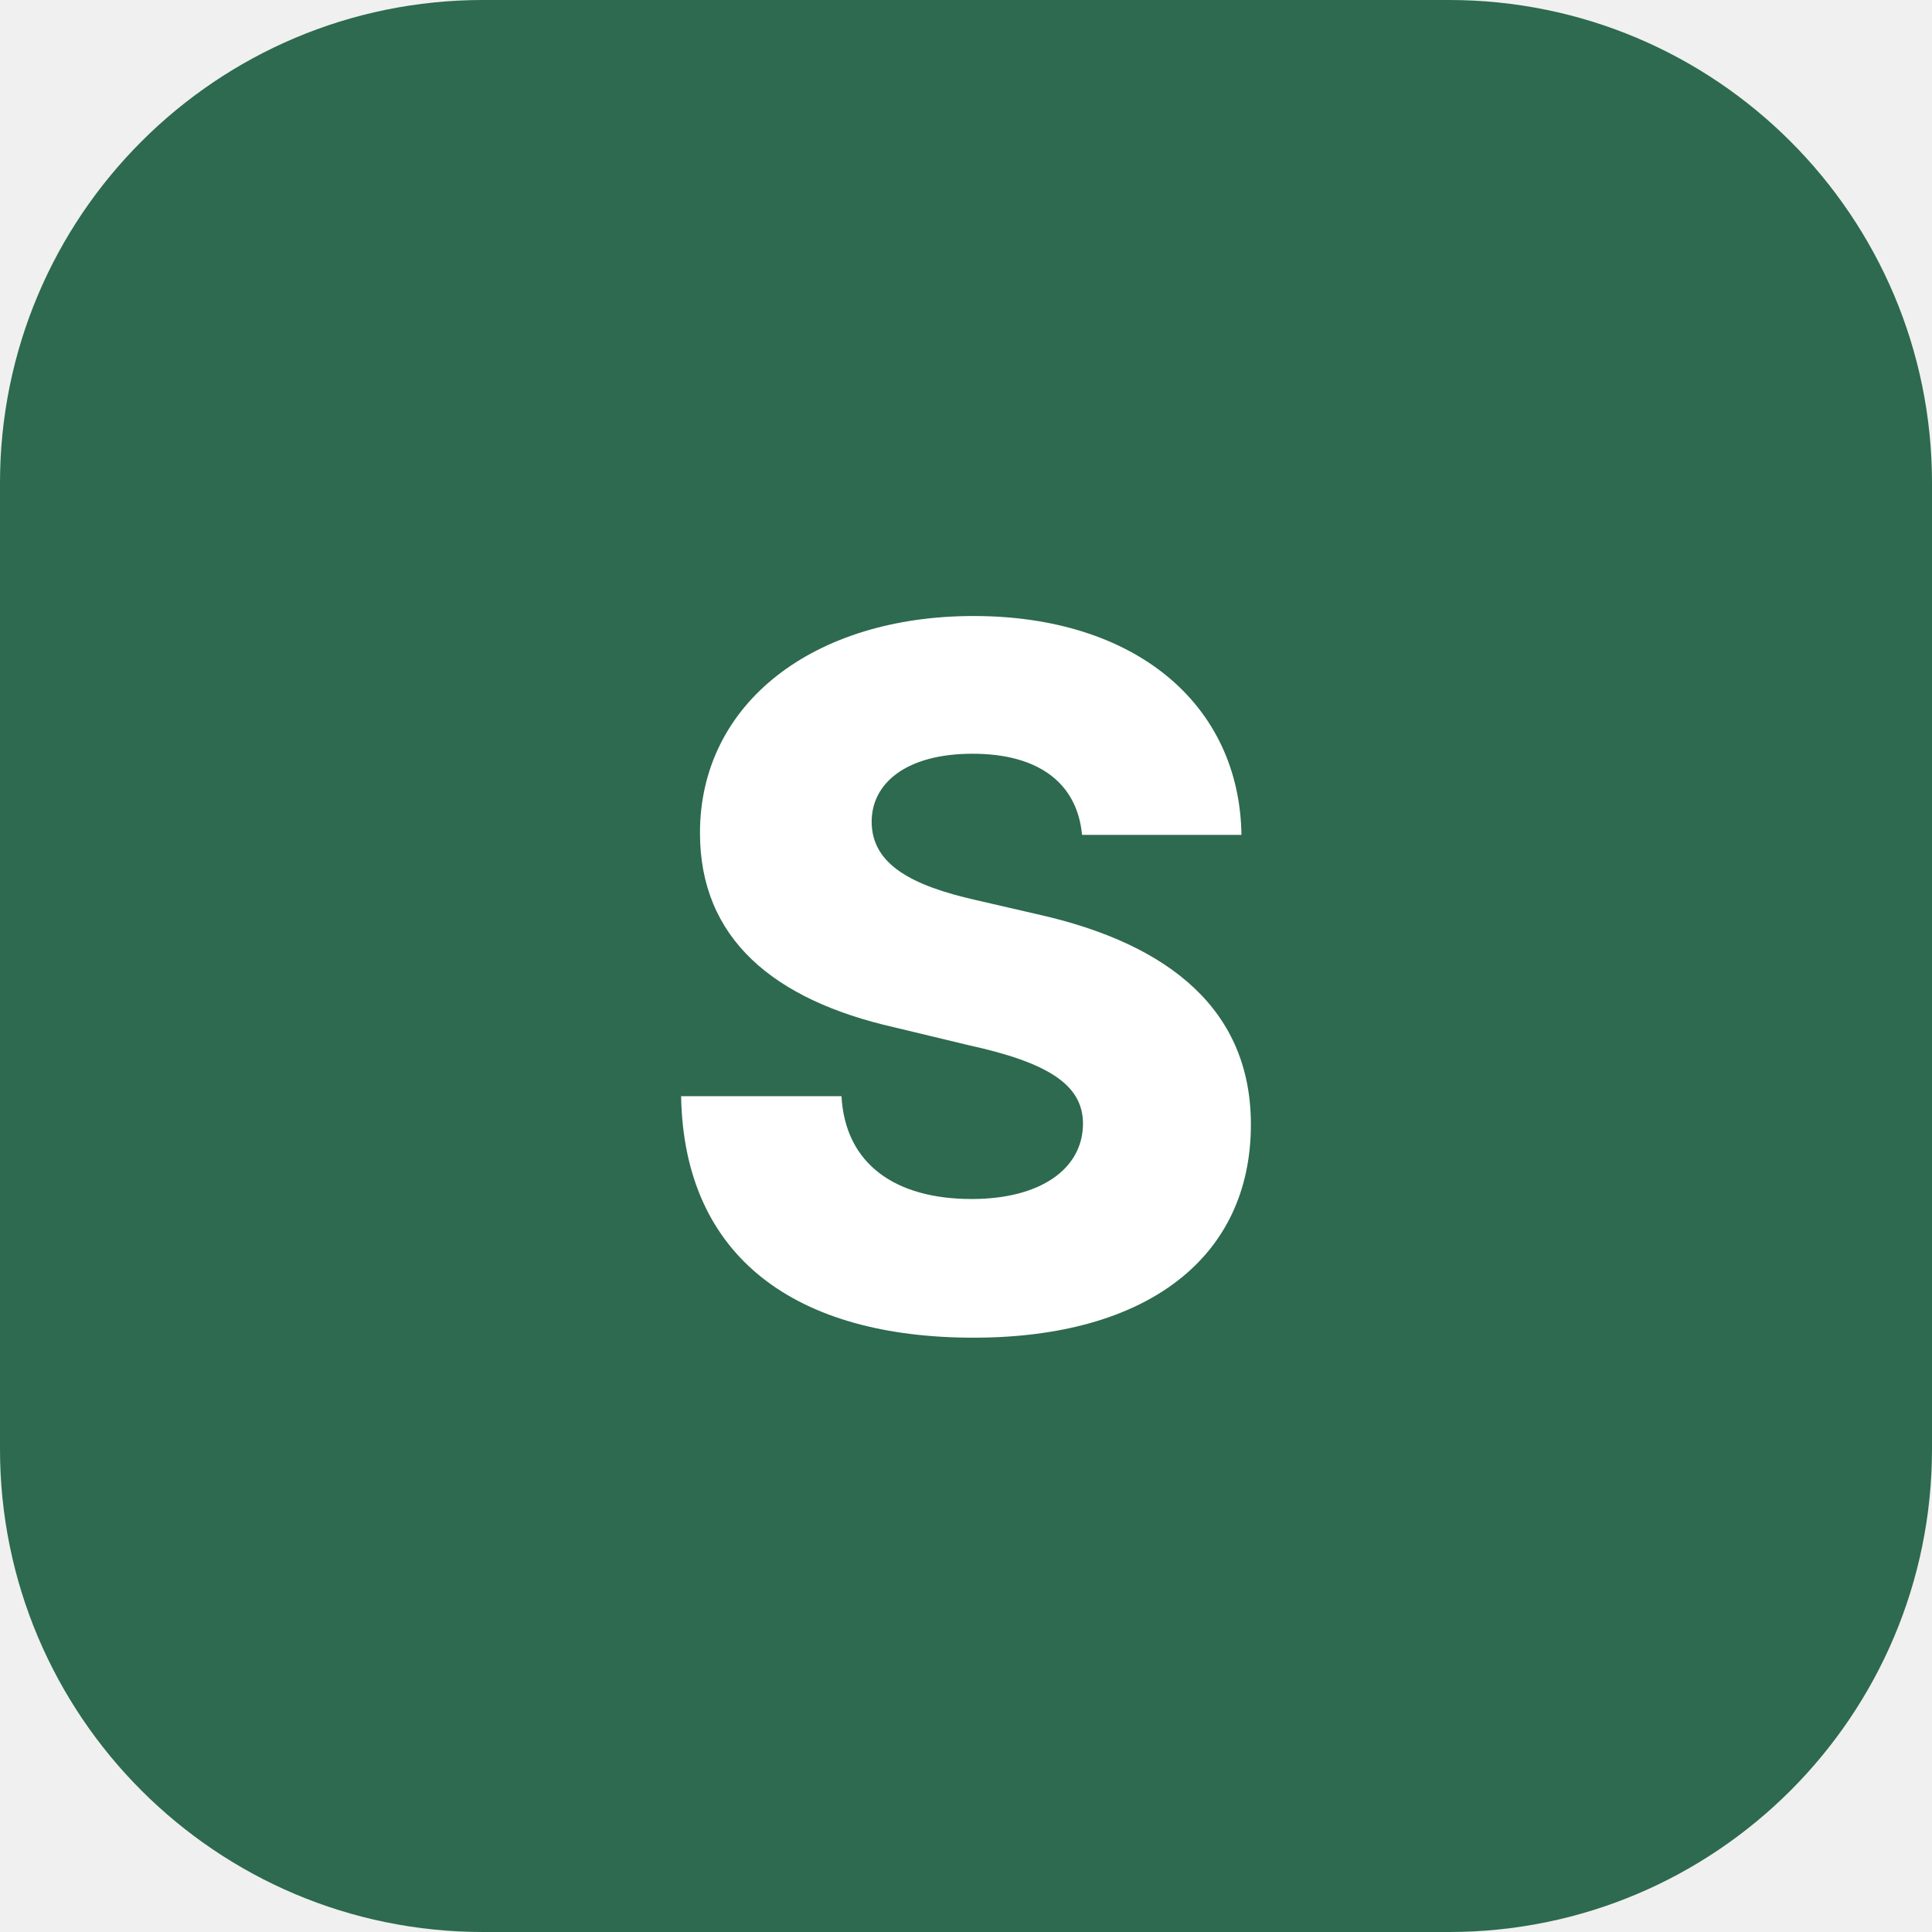
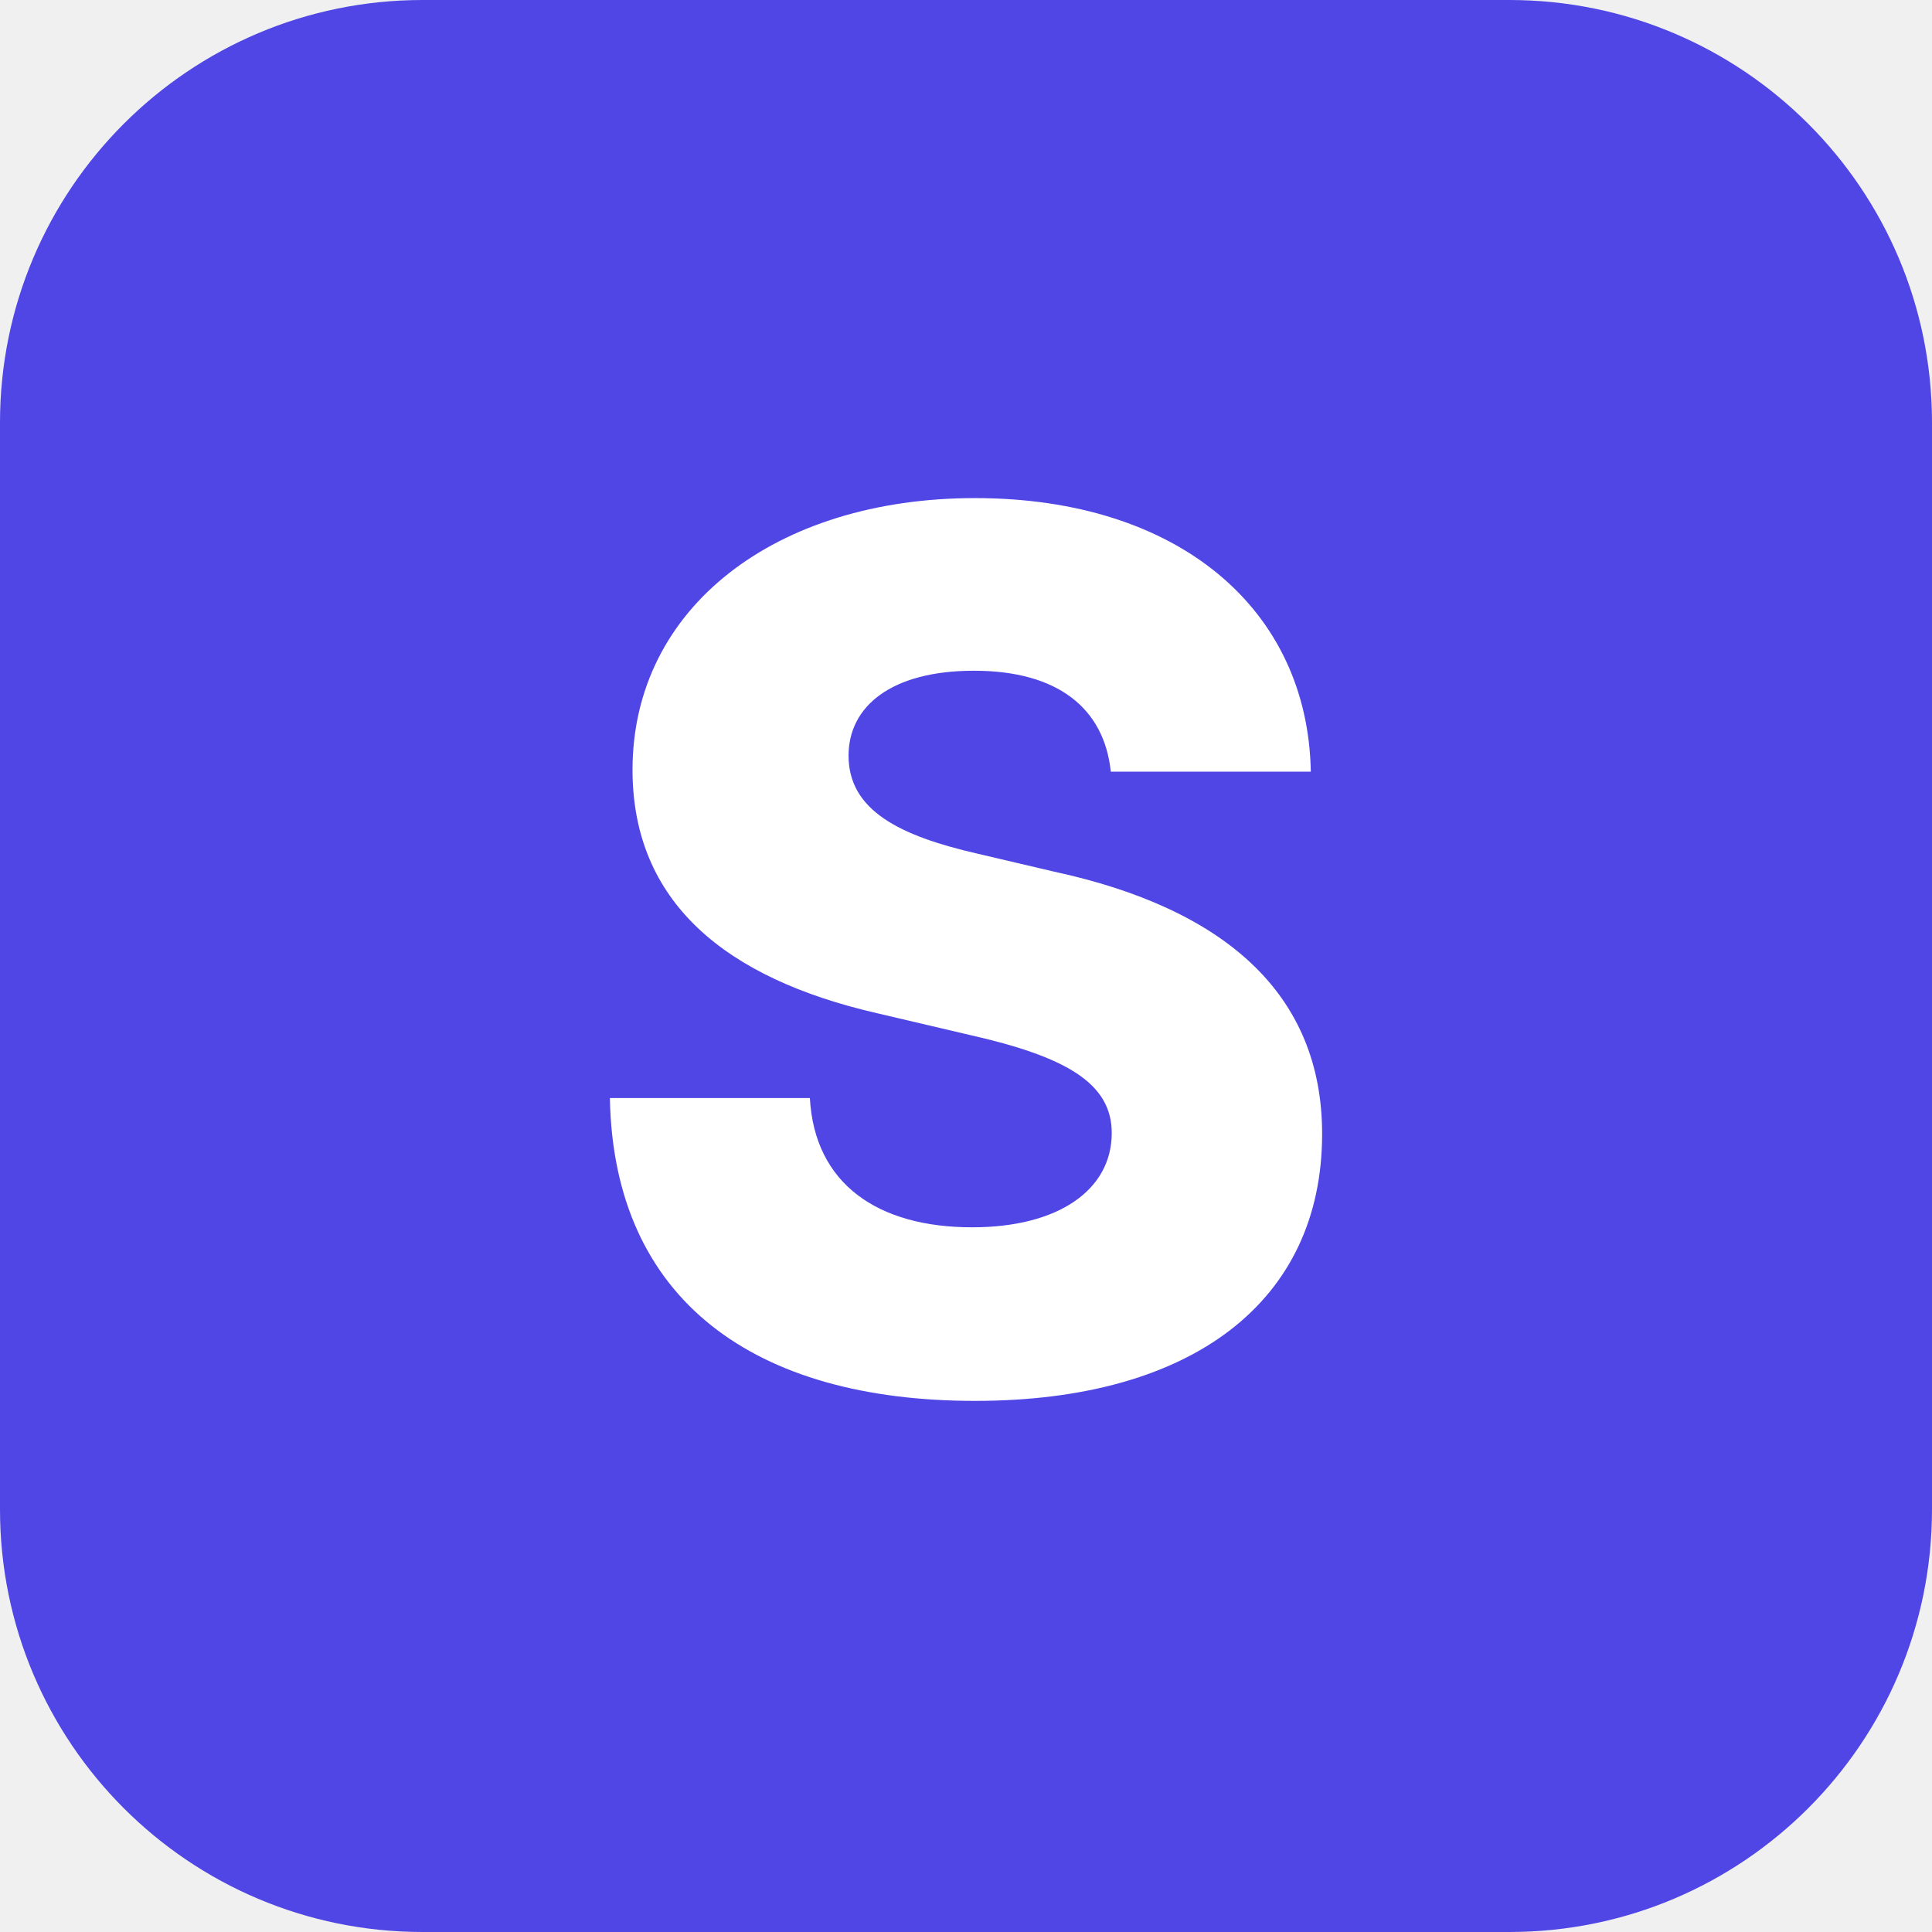
<svg xmlns="http://www.w3.org/2000/svg" viewBox="0 0 32 32">
-   <rect width="32" height="32" rx="8" fill="#2d6a4f" />
-   <text x="16" y="22" font-family="-apple-system,sans-serif" font-size="16" font-weight="800" fill="white" text-anchor="middle">S</text>
+   <rect width="32" height="32" rx="7" fill="#4F46E5" />
+   <text x="16" y="23" font-family="'Inter','Arial',sans-serif" font-size="20" font-weight="800" fill="white" text-anchor="middle">S</text>
</svg>
